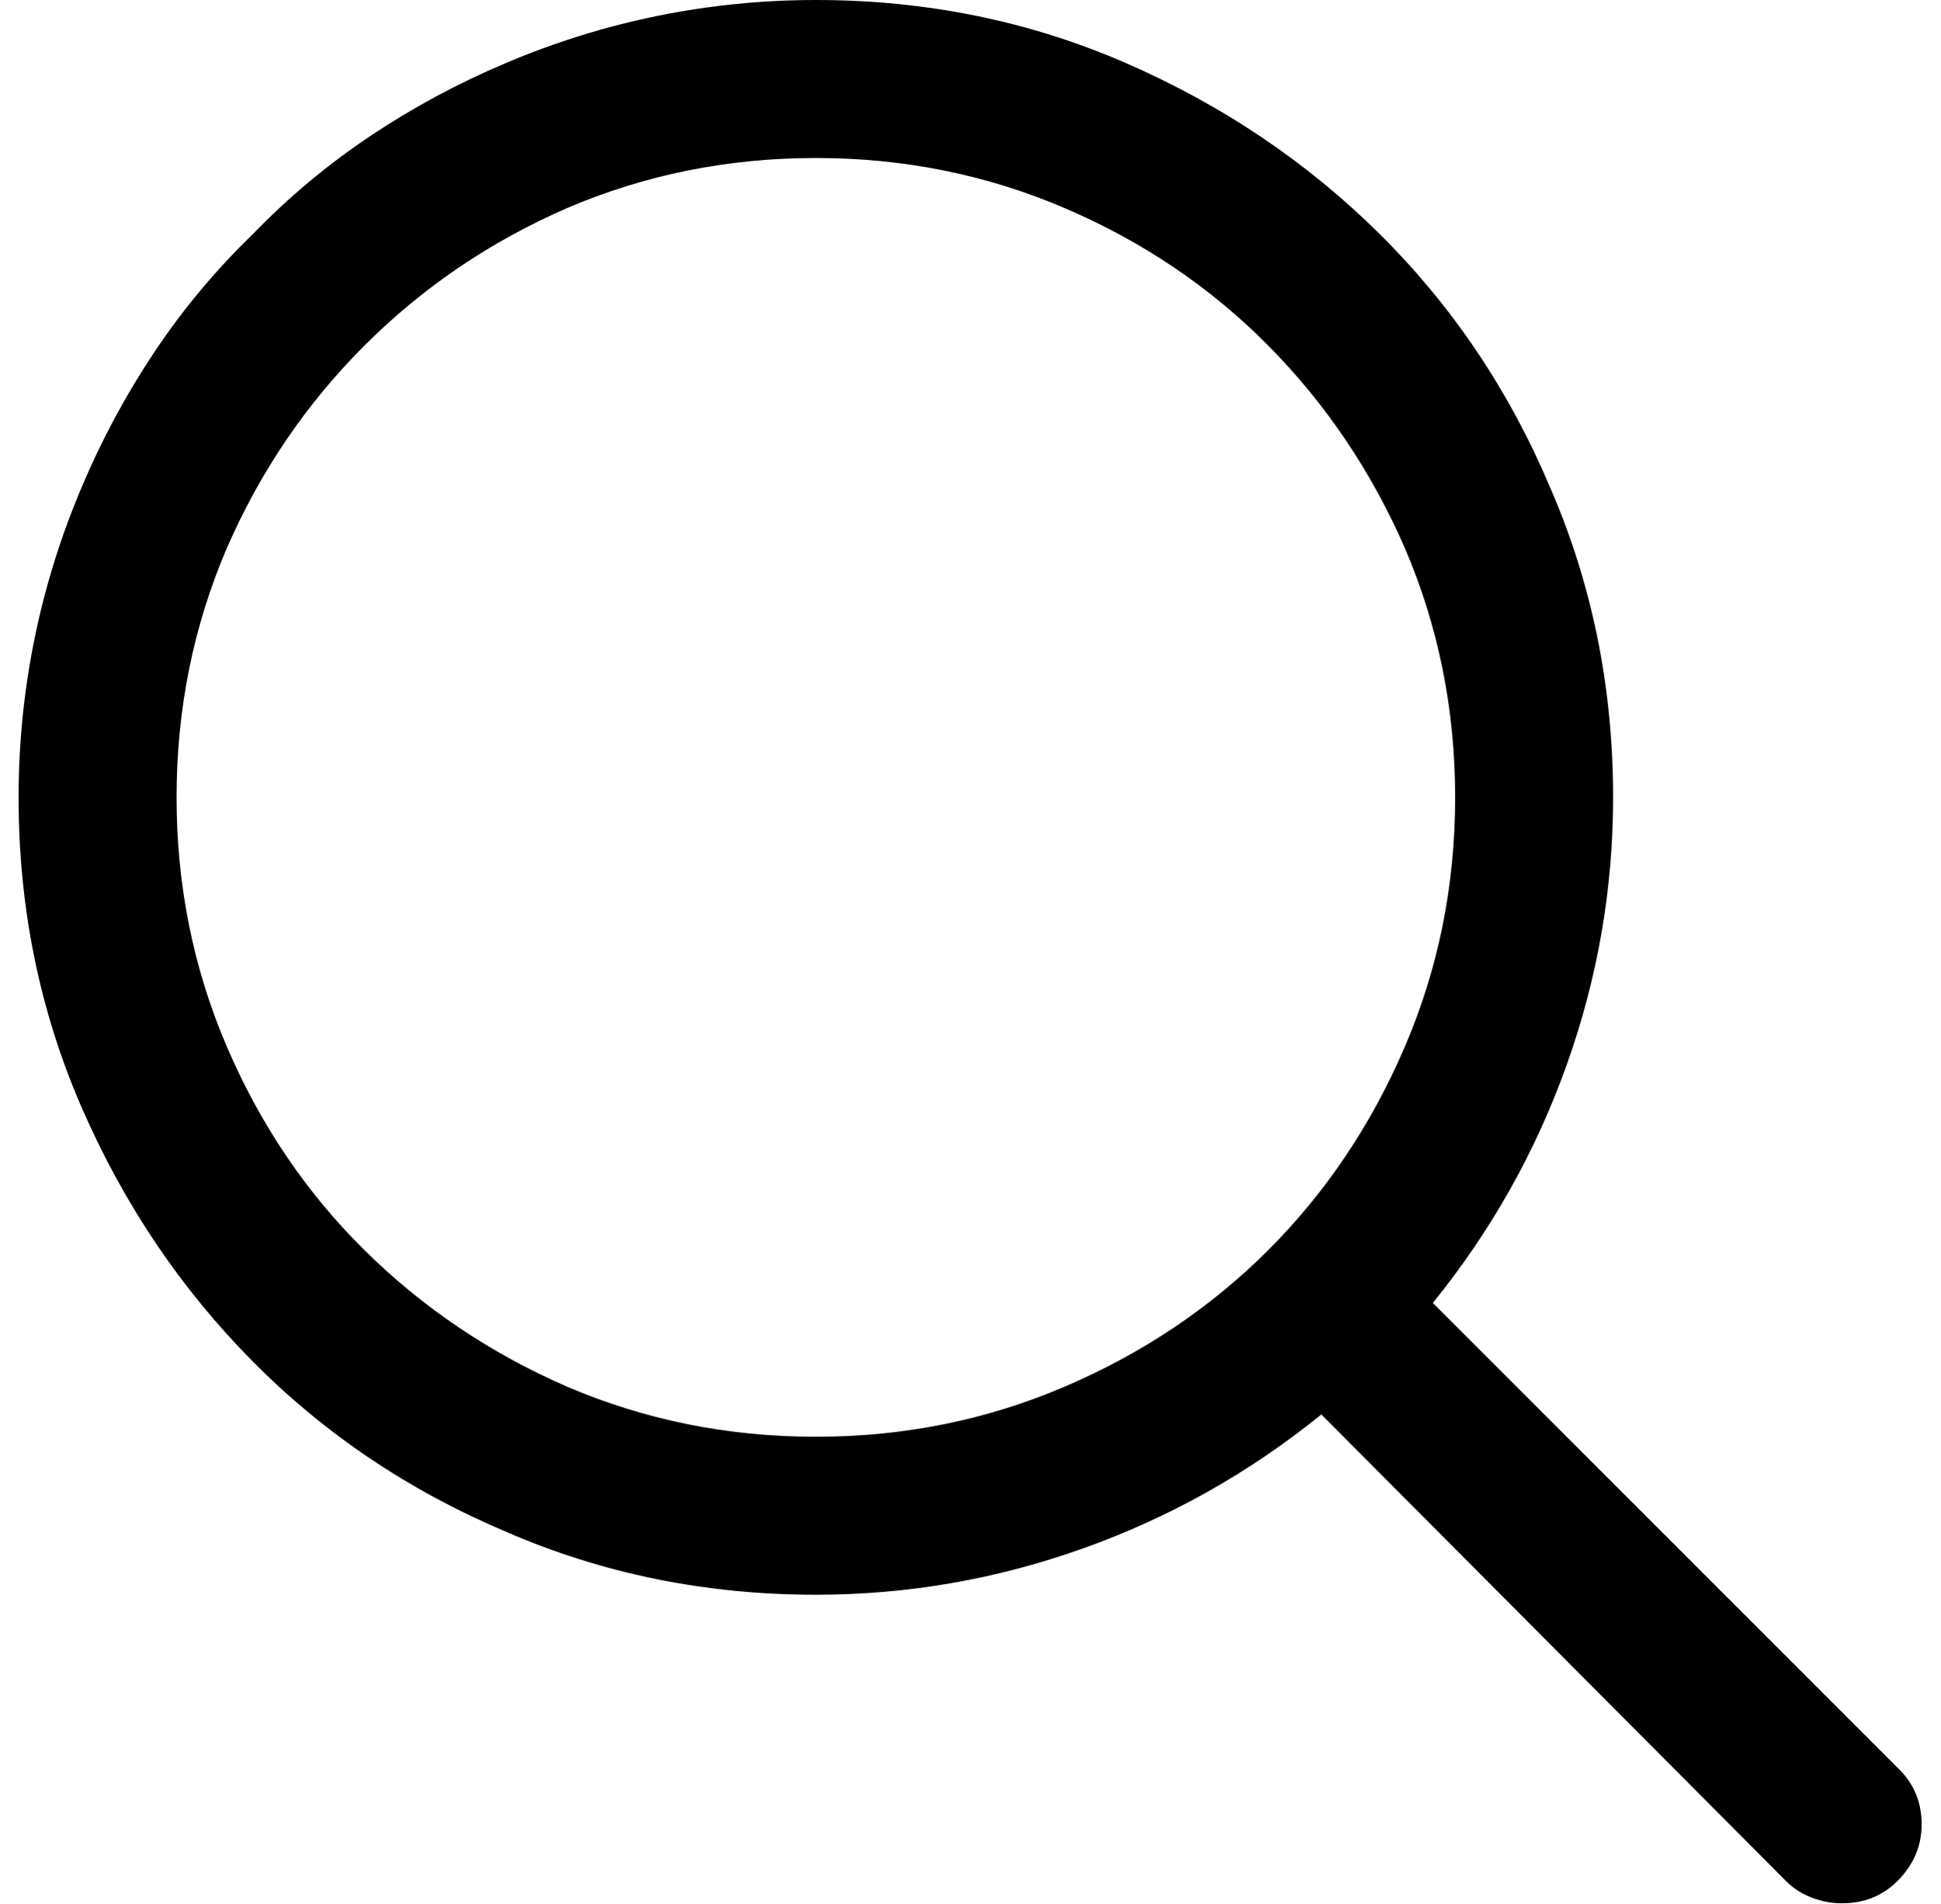
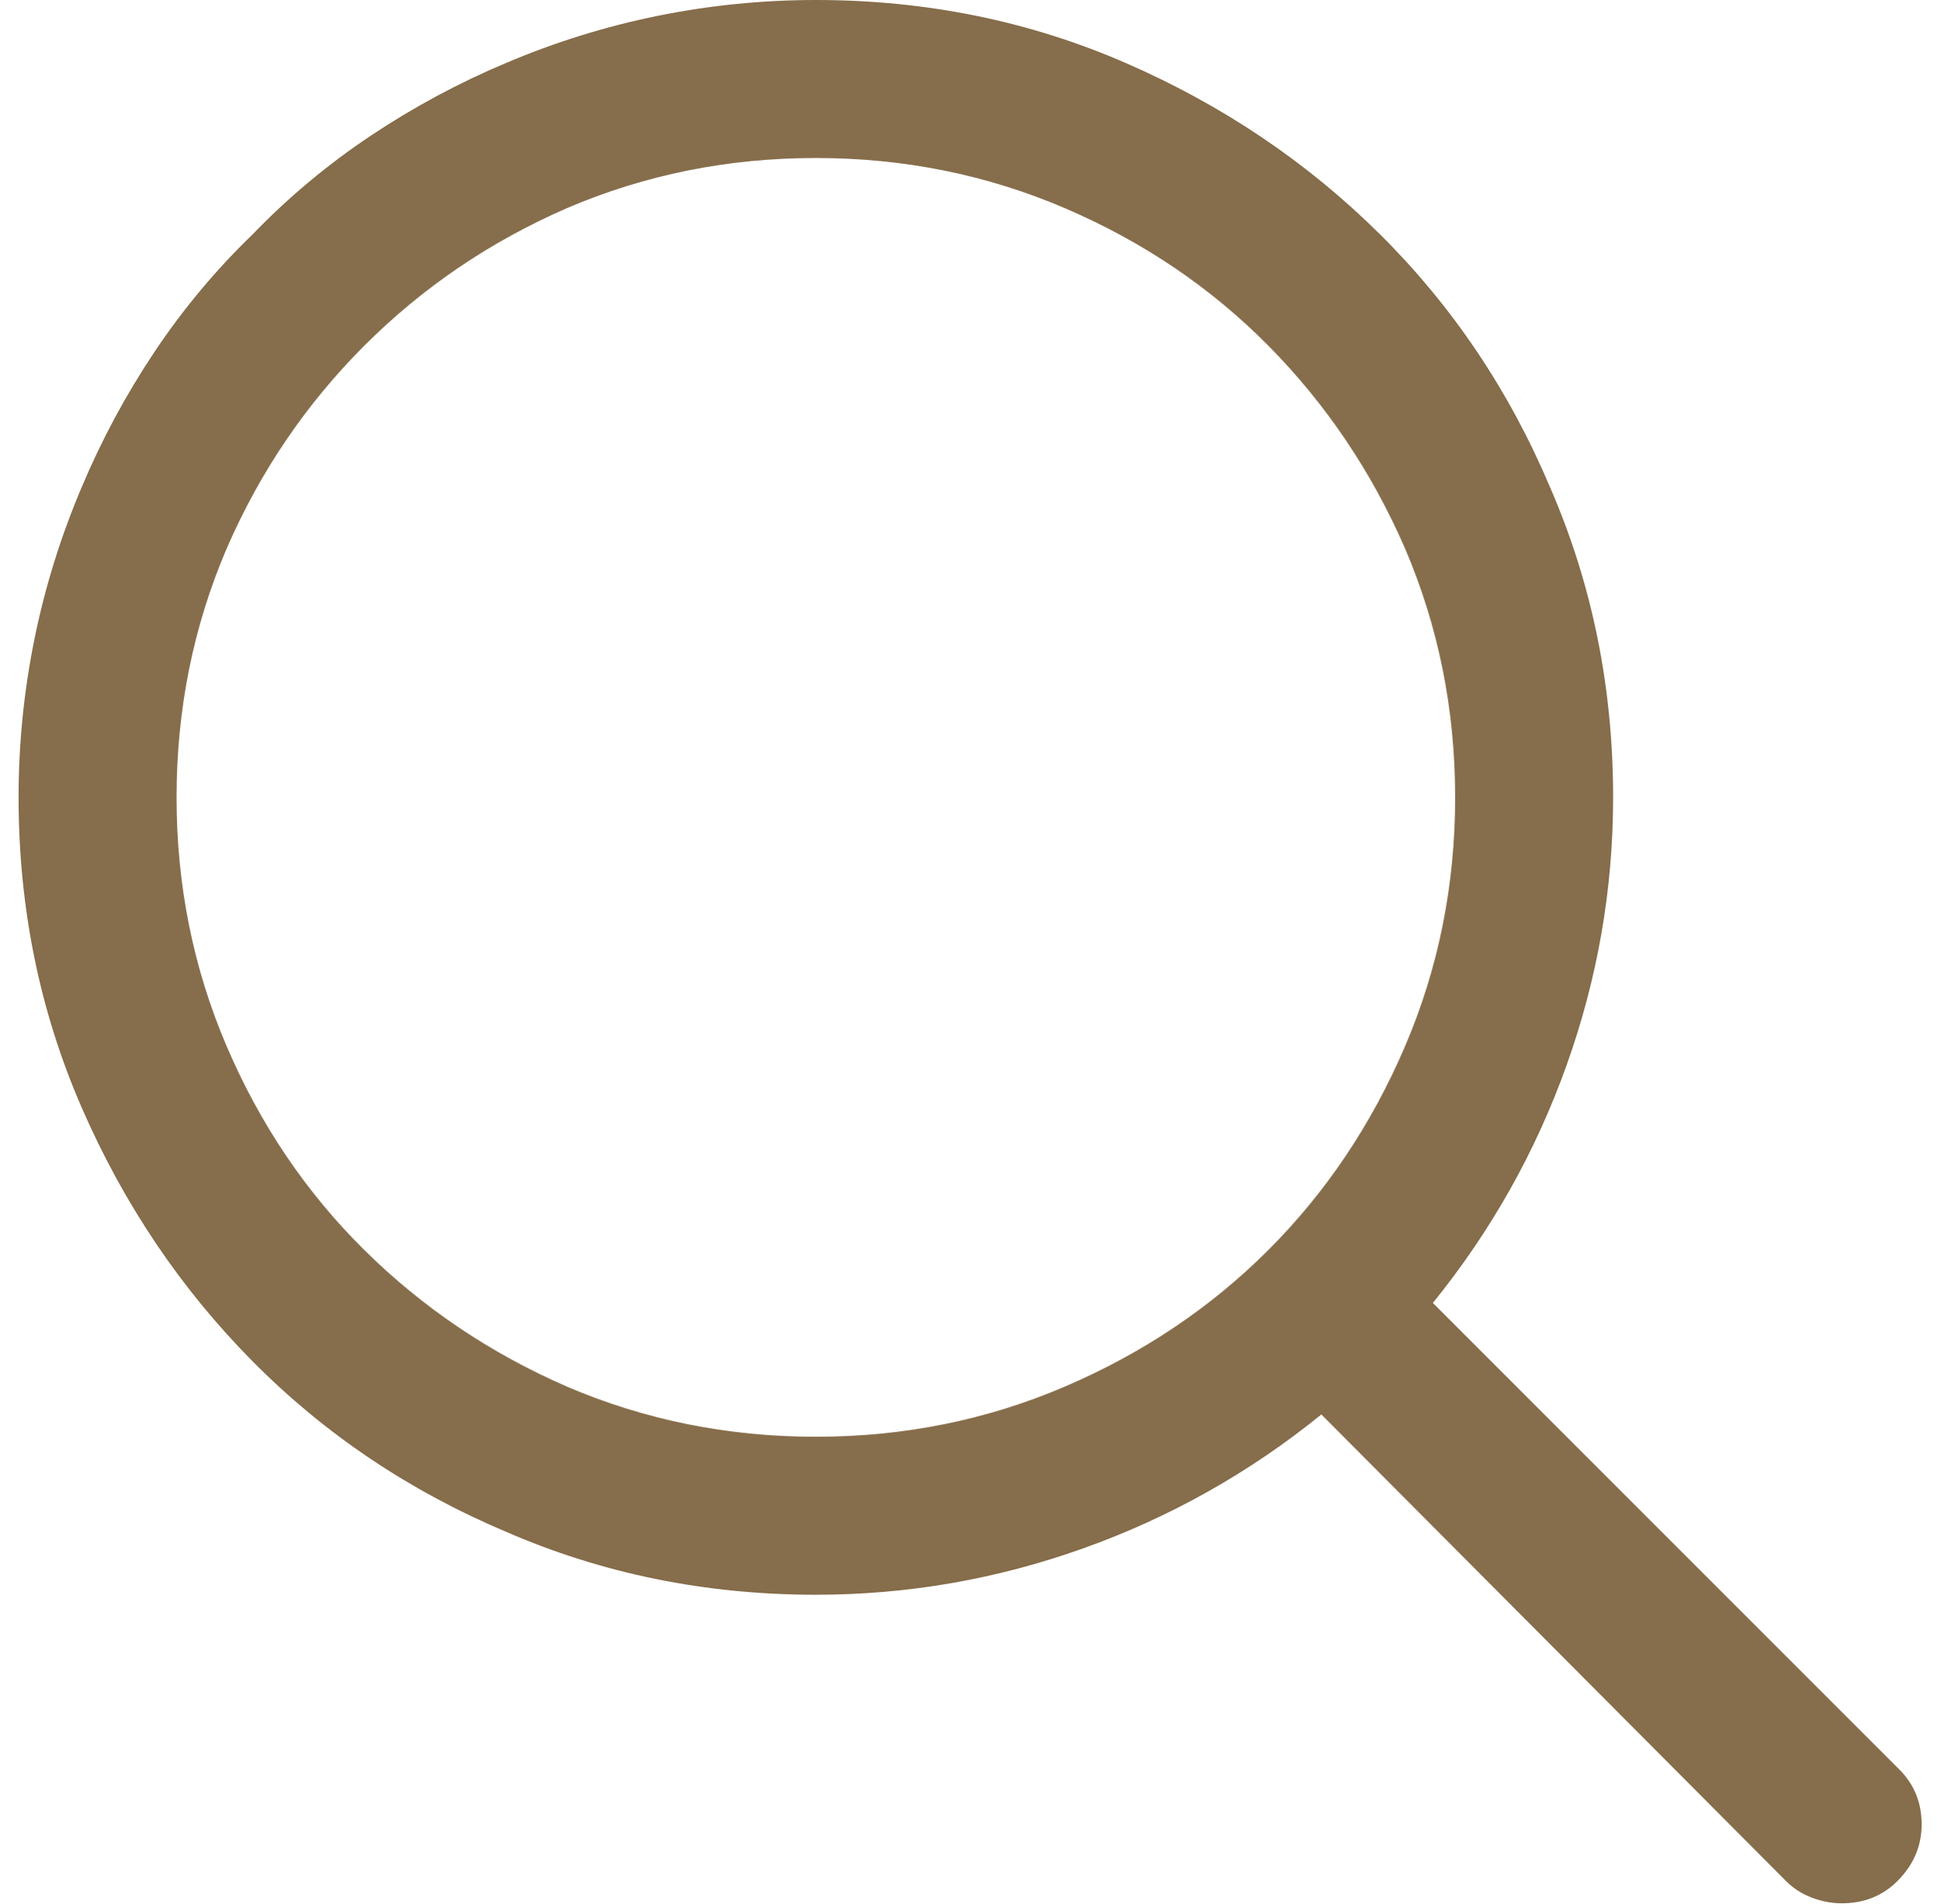
<svg xmlns="http://www.w3.org/2000/svg" version="1.1" viewBox="-10 0 1044 1024">
-   <path fill="currentColor" d="M1012 952l-251 -251q47 -58 72 -128t25 -144q0 -89 -34 -167q-33 -78 -91.5 -136t-136.5 -92t-167 -34q-43 0 -85 8.5t-82 25.5q-38 16 -72.5 39t-63.5 53q-30 29 -53 63.5t-39 72.5q-17 40 -25.5 82t-8.5 85q0 89 34 167t92 136.5t136 91.5q78 34 167 34q74 0 144 -25 t128 -72l250 251q6 6 14 9t16 3q9 0 16.5 -3t13.5 -9q13 -13 13 -30.5t-12 -29.5v0zM773 429q0 71 -27 134t-73.5 109.5t-109.5 73.5t-134 27t-134 -27q-62 -27 -109 -73.5t-74 -109.5t-27 -134t27 -134q27 -62 74 -109t109 -74q63 -27 134 -27t134 27t109.5 74t73.5 109 q27 63 27 134v0z" />
+   <path fill="#866d4b" d="M1012 952l-251 -251q47 -58 72 -128t25 -144q0 -89 -34 -167q-33 -78 -91.5 -136t-136.5 -92t-167 -34q-43 0 -85 8.5t-82 25.5q-38 16 -72.5 39t-63.5 53q-30 29 -53 63.5t-39 72.5q-17 40 -25.5 82t-8.5 85q0 89 34 167t92 136.5t136 91.5q78 34 167 34q74 0 144 -25 t128 -72l250 251q6 6 14 9t16 3q9 0 16.5 -3t13.5 -9q13 -13 13 -30.5t-12 -29.5v0zM773 429q0 71 -27 134t-73.5 109.5t-109.5 73.5t-134 27t-134 -27q-62 -27 -109 -73.5t-74 -109.5t-27 -134t27 -134q27 -62 74 -109t109 -74q63 -27 134 -27t134 27t109.5 74t73.5 109 q27 63 27 134v0z" />
</svg>
